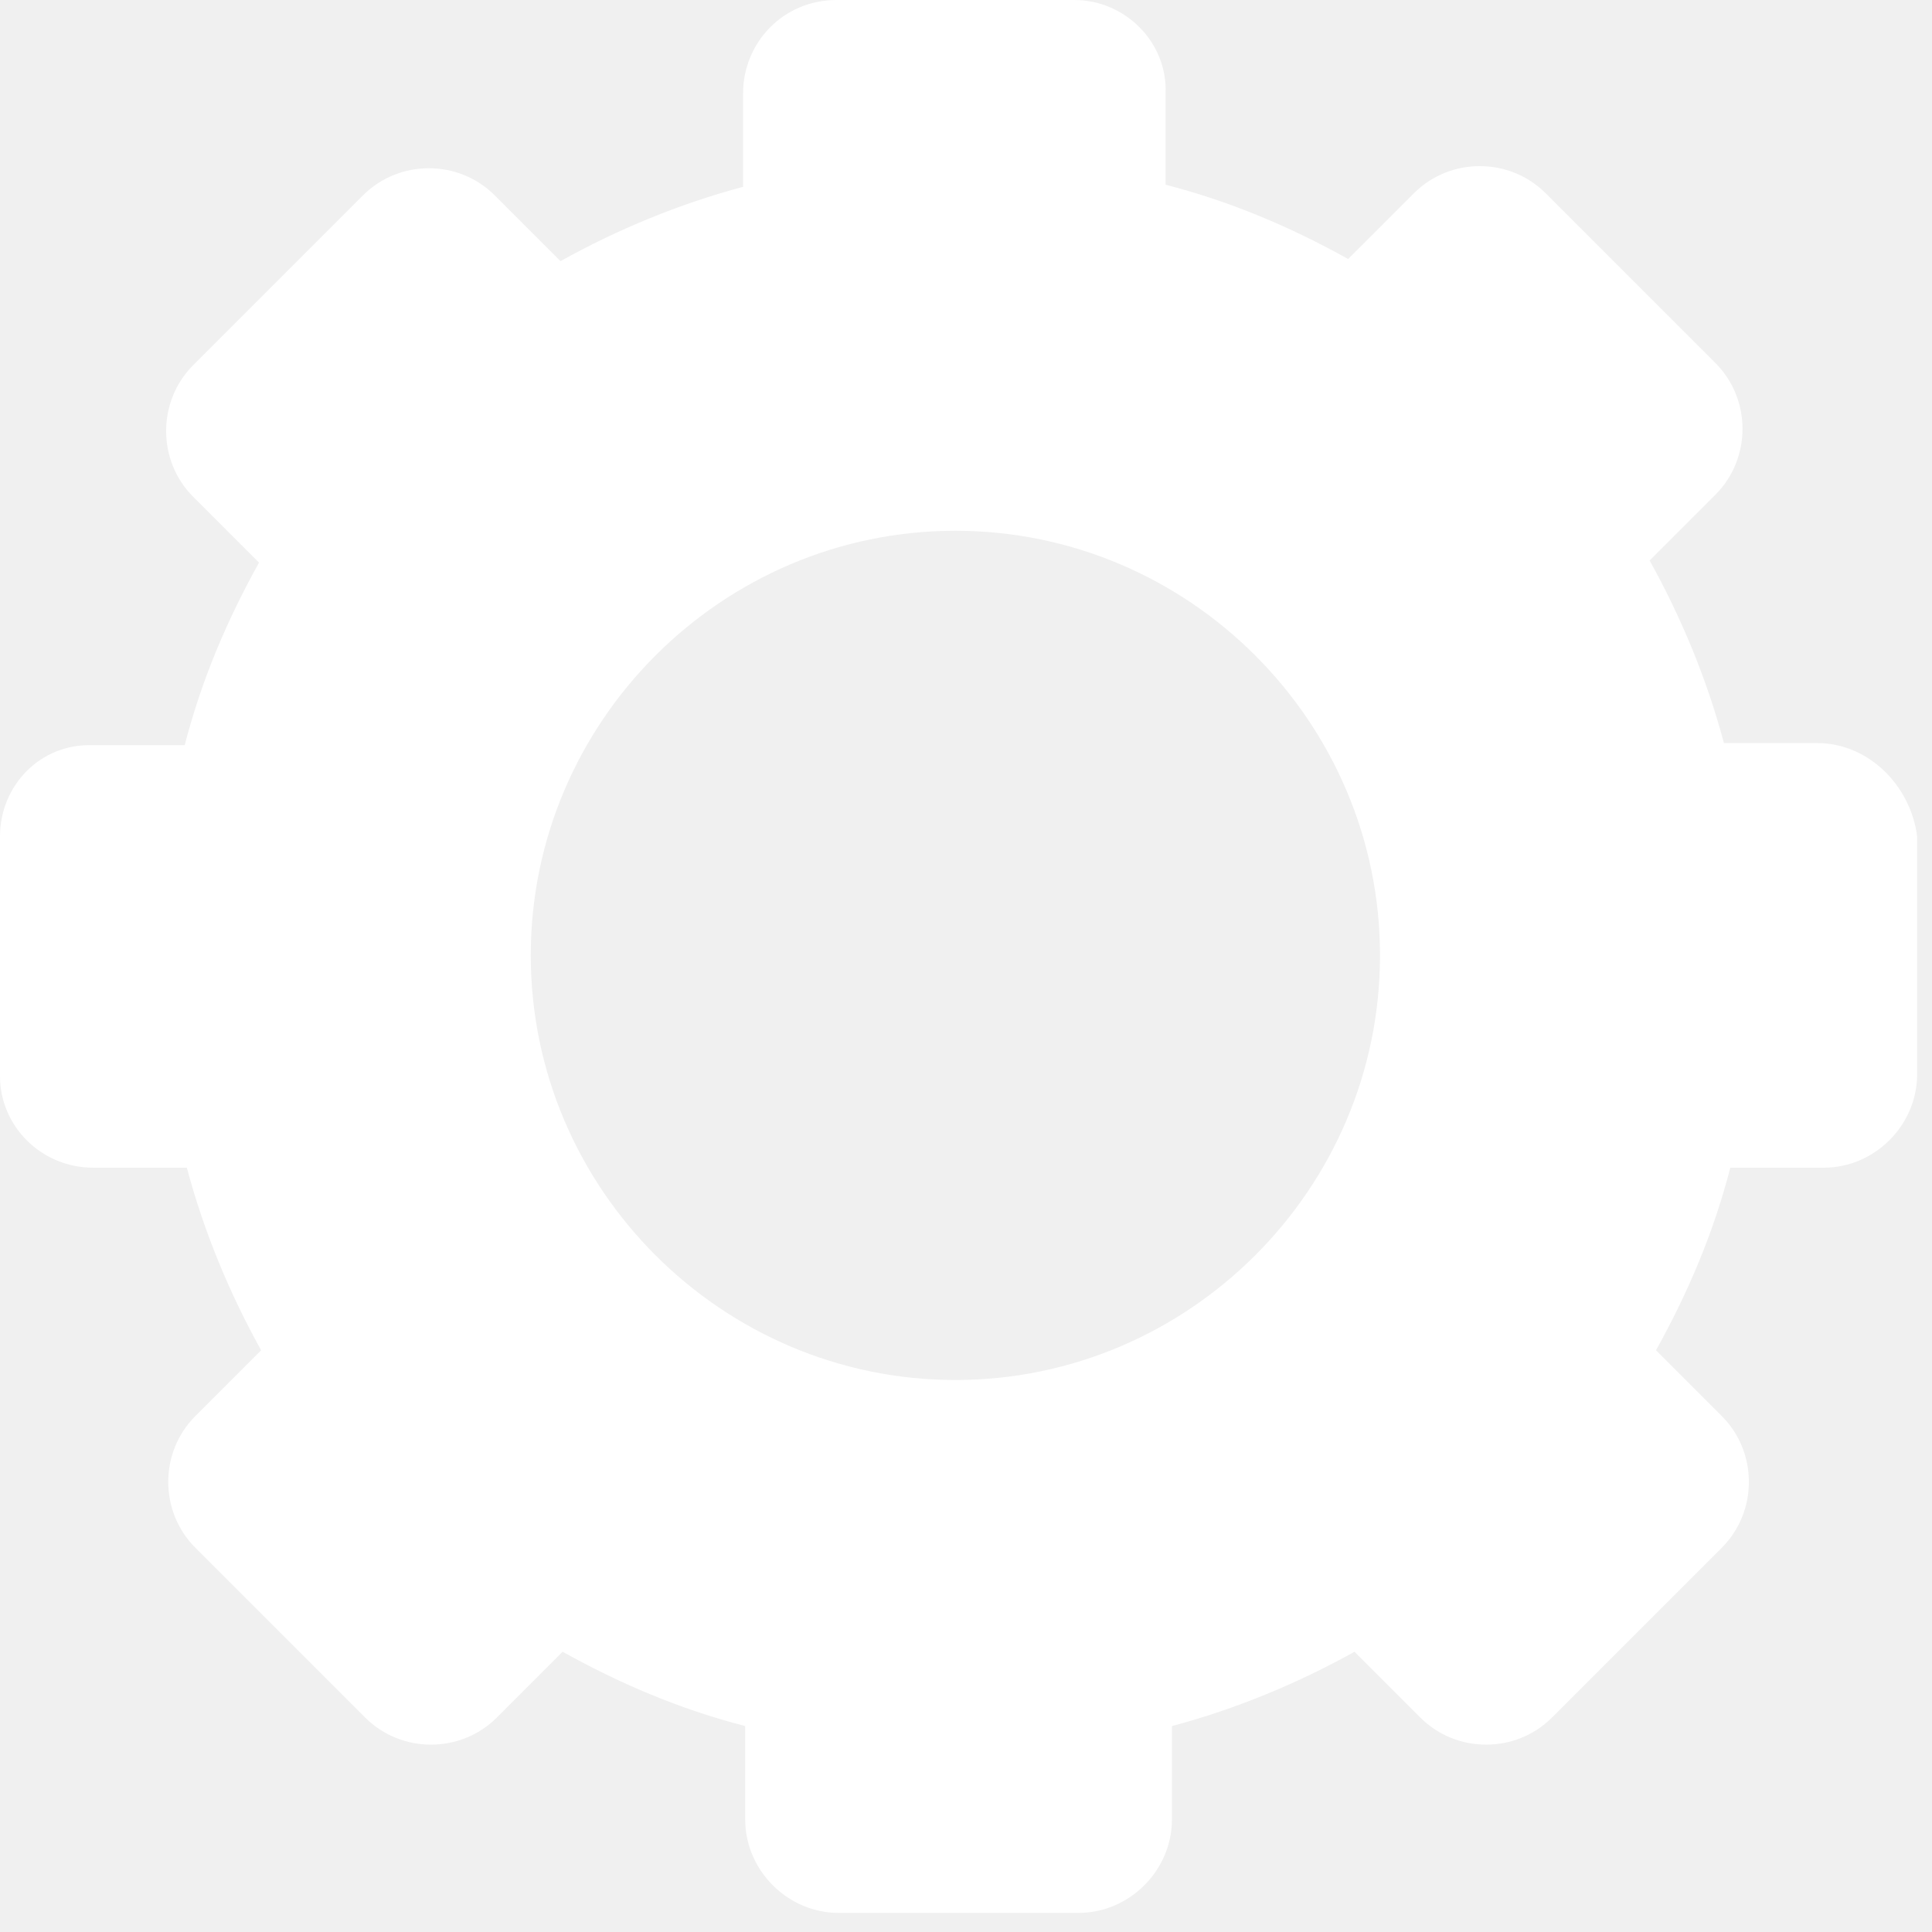
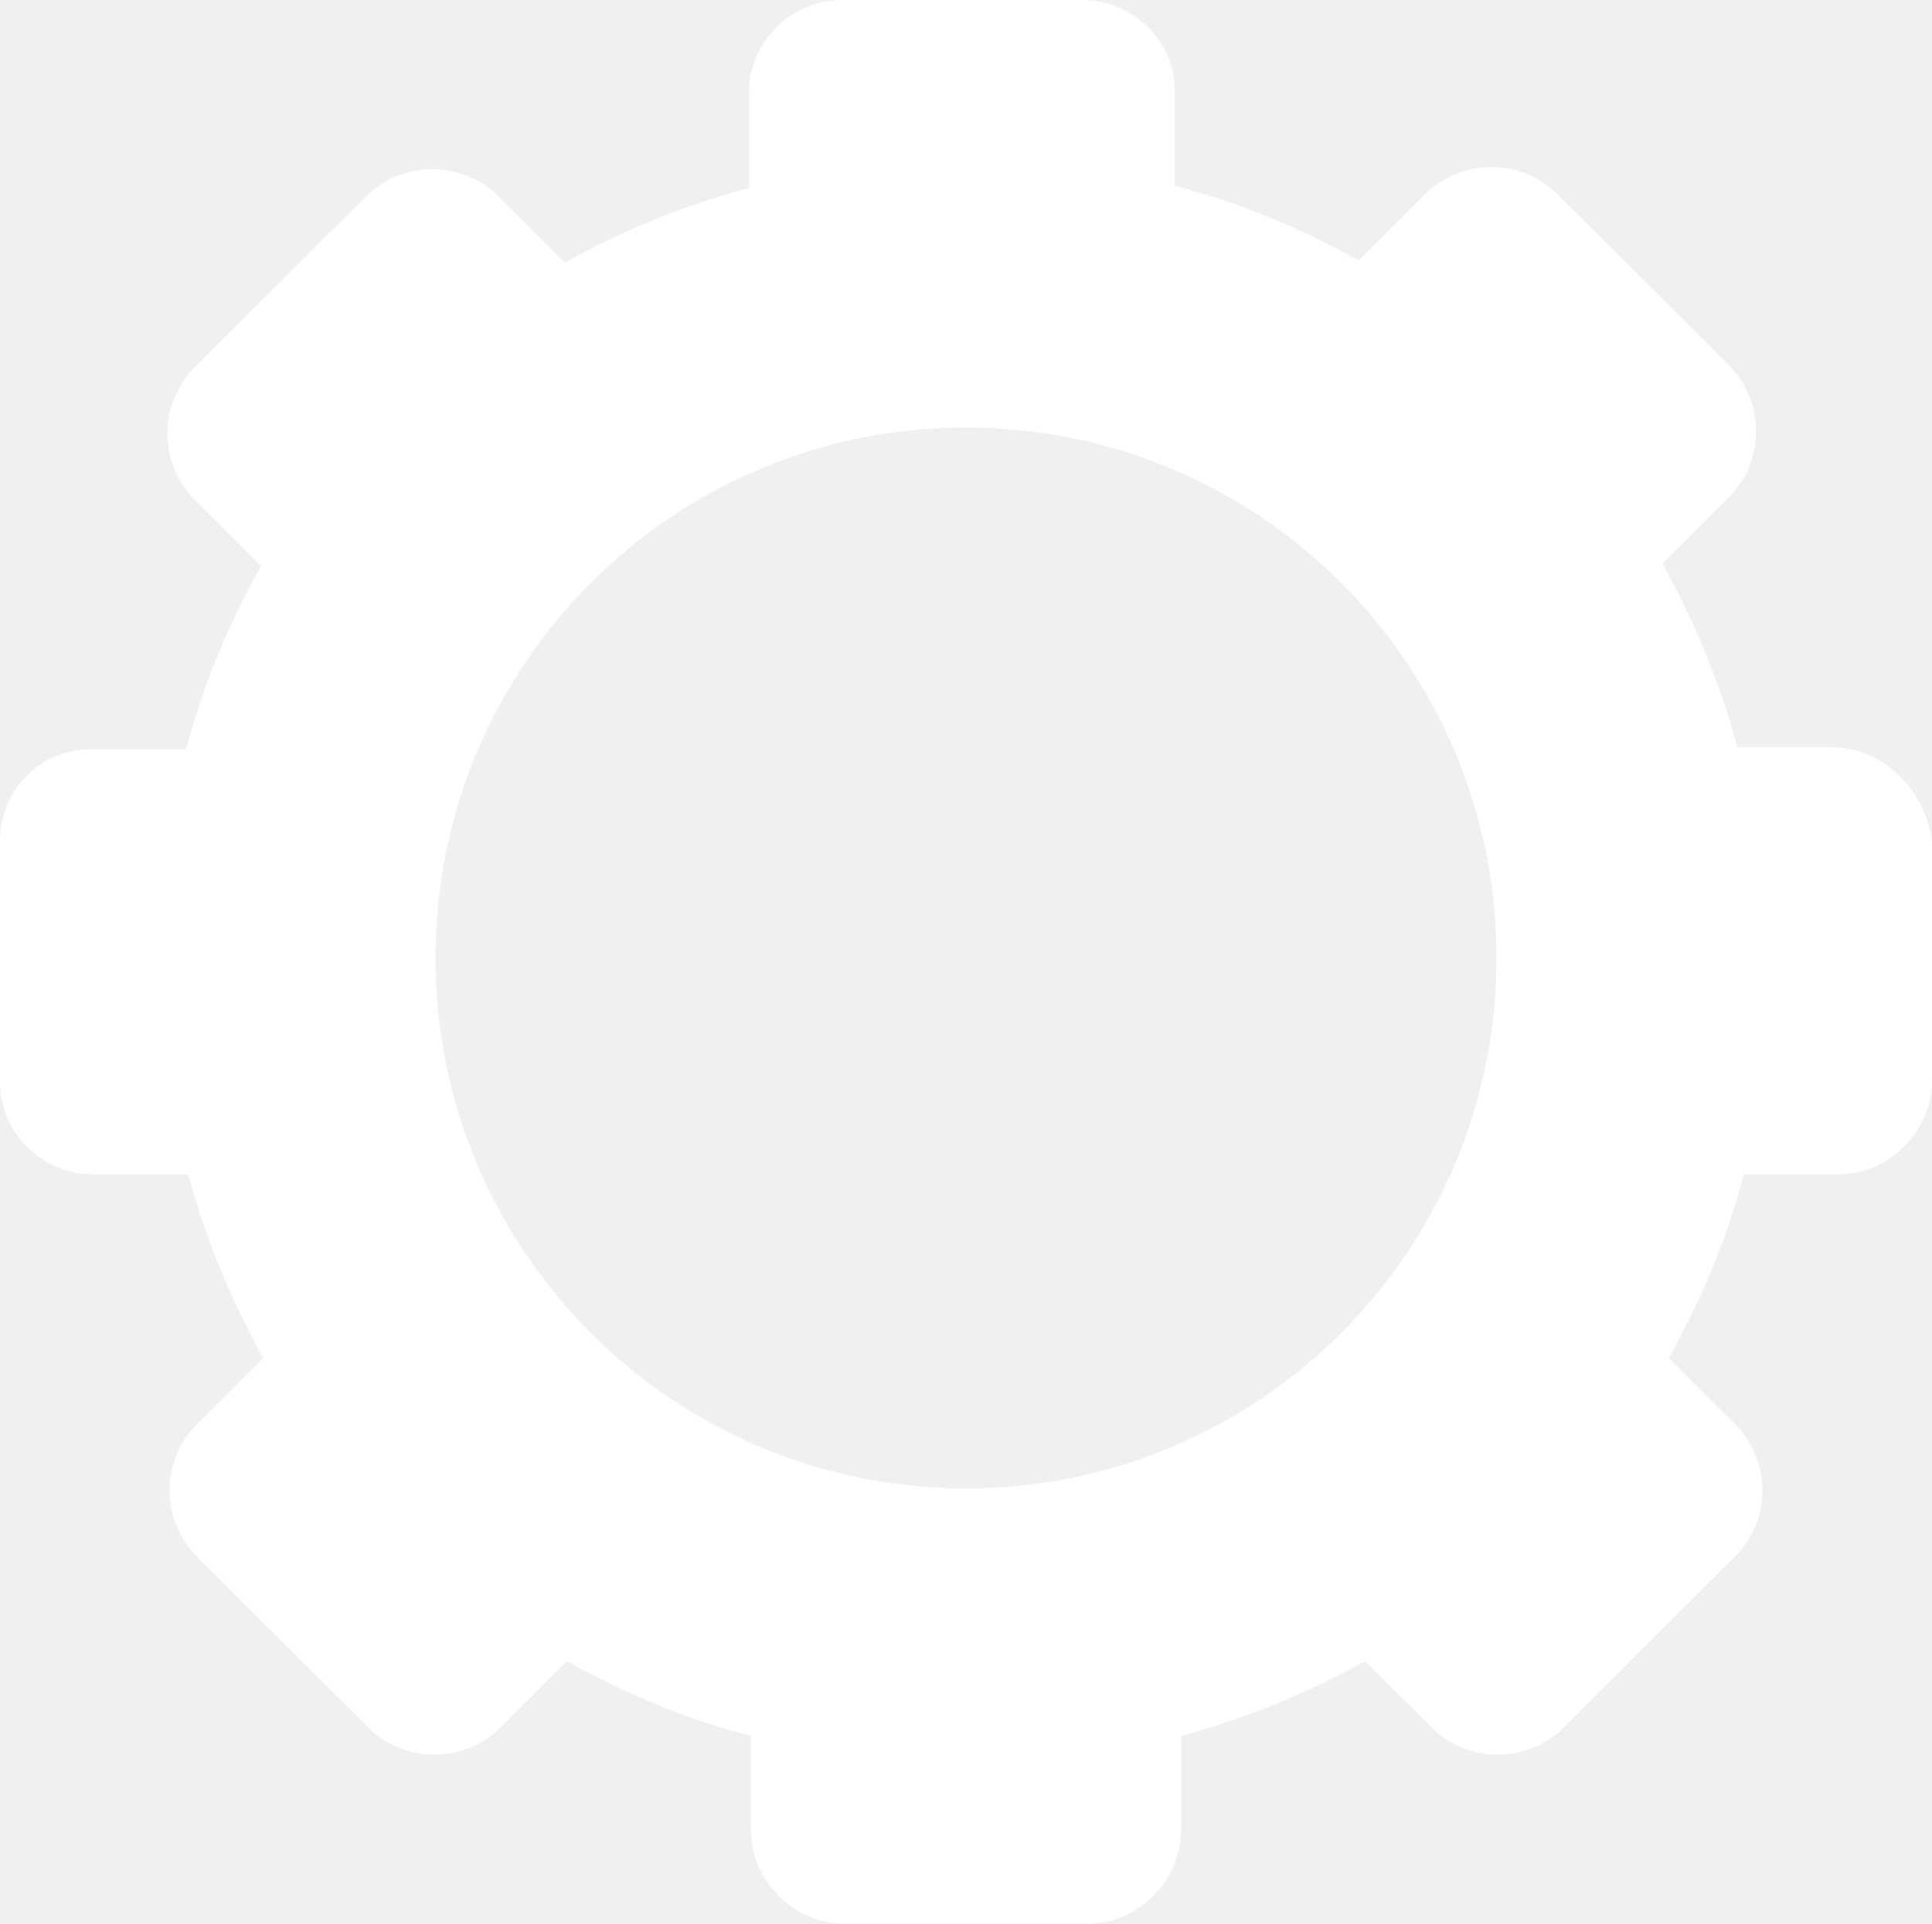
- <svg xmlns="http://www.w3.org/2000/svg" width="91" height="91" viewBox="0 0 91 91" fill="none">
-   <path d="M85.6 35H81.2C80.4 32 79.2 29.1 77.7 26.4L80.8 23.3C82.5 21.6 82.5 18.8 80.8 17.1L72.8 9.1C71.1 7.4 68.3 7.4 66.6 9.1L63.5 12.2C60.8 10.7 58 9.5 54.9 8.7V4.4C55 2 53 0 50.6 0H39.4C36.9 0 35 2 35 4.4V8.8C32 9.6 29.1 10.8 26.4 12.3L23.3 9.2C21.6 7.5 18.8 7.5 17.1 9.2L9.1 17.2C7.4 18.9 7.4 21.7 9.1 23.4L12.2 26.5C10.7 29.2 9.5 32 8.7 35.1H4.4C1.9 35 0 37 0 39.4V50.7C0 53 1.9 55 4.4 55H8.8C9.6 58 10.8 60.9 12.3 63.6L9.2 66.7C7.5 68.4 7.5 71.2 9.2 72.9L17.2 80.9C18.9 82.6 21.7 82.6 23.4 80.9L26.5 77.8C29.2 79.3 32 80.5 35.1 81.3V85.7C35.1 88.1 37.1 90.1 39.5 90.1H50.8C53.2 90.1 55.2 88.1 55.2 85.7V81.3C58.2 80.5 61.1 79.3 63.8 77.8L66.9 80.9C68.6 82.6 71.4 82.6 73.1 80.9L81.1 72.9C82.8 71.2 82.8 68.4 81.1 66.7L78 63.6C79.5 60.9 80.7 58.1 81.5 55H85.9C88.3 55 90.3 53 90.3 50.6V39.4C90 37 88 35 85.6 35ZM45 65C34 65 25 56 25 45C25 34 34 25 45 25C56 25 65 34 65 45C65 56 56 65 45 65Z" fill="white" />
+ <svg xmlns="http://www.w3.org/2000/svg" width="244" height="243" viewBox="0 0 244 243" fill="none">
+   <path fill-rule="evenodd" clip-rule="evenodd" d="M219.411 94.395H231.3C237.785 94.395 243.189 99.789 244 106.262V136.468C244 142.941 238.596 148.335 232.111 148.335H220.221C218.06 156.696 214.817 164.247 210.764 171.529L219.141 179.89C223.734 184.475 223.734 192.027 219.141 196.612L197.524 218.188C192.93 222.772 185.364 222.772 180.771 218.188L172.394 209.827C165.099 213.872 157.262 217.109 149.156 219.266V231.133C149.156 237.606 143.752 243 137.267 243H106.733C100.248 243 94.844 237.606 94.844 231.133V219.266C86.467 217.109 78.901 213.872 71.606 209.827L63.229 218.188C58.636 222.772 51.07 222.772 46.476 218.188L24.859 196.612C20.266 192.027 20.266 184.475 24.859 179.89L33.236 171.529C29.183 164.247 25.94 156.426 23.779 148.335H11.889C5.134 148.335 0 142.941 0 136.738V106.262C0 99.789 5.134 94.395 11.889 94.665H23.508C25.67 86.304 28.913 78.752 32.966 71.471L24.589 63.11C19.995 58.525 19.995 50.973 24.589 46.388L46.206 24.812C50.8 20.227 58.365 20.227 62.959 24.812L71.336 33.173C78.631 29.128 86.467 25.891 94.574 23.734V11.867C94.574 5.394 99.708 0 106.463 0H136.726C143.211 0 148.616 5.394 148.346 11.867V23.464C156.722 25.622 164.288 28.858 171.584 32.903L179.96 24.543C184.554 19.958 192.12 19.958 196.713 24.543L218.33 46.119C222.924 50.704 222.924 58.255 218.33 62.84L209.953 71.201C214.007 78.483 217.249 86.304 219.411 94.395ZM122 188C159.003 188 189 158.003 189 121C189 83.997 159.003 54 122 54C84.997 54 55 83.997 55 121C55 158.003 84.997 188 122 188Z" fill="white" />
</svg>
